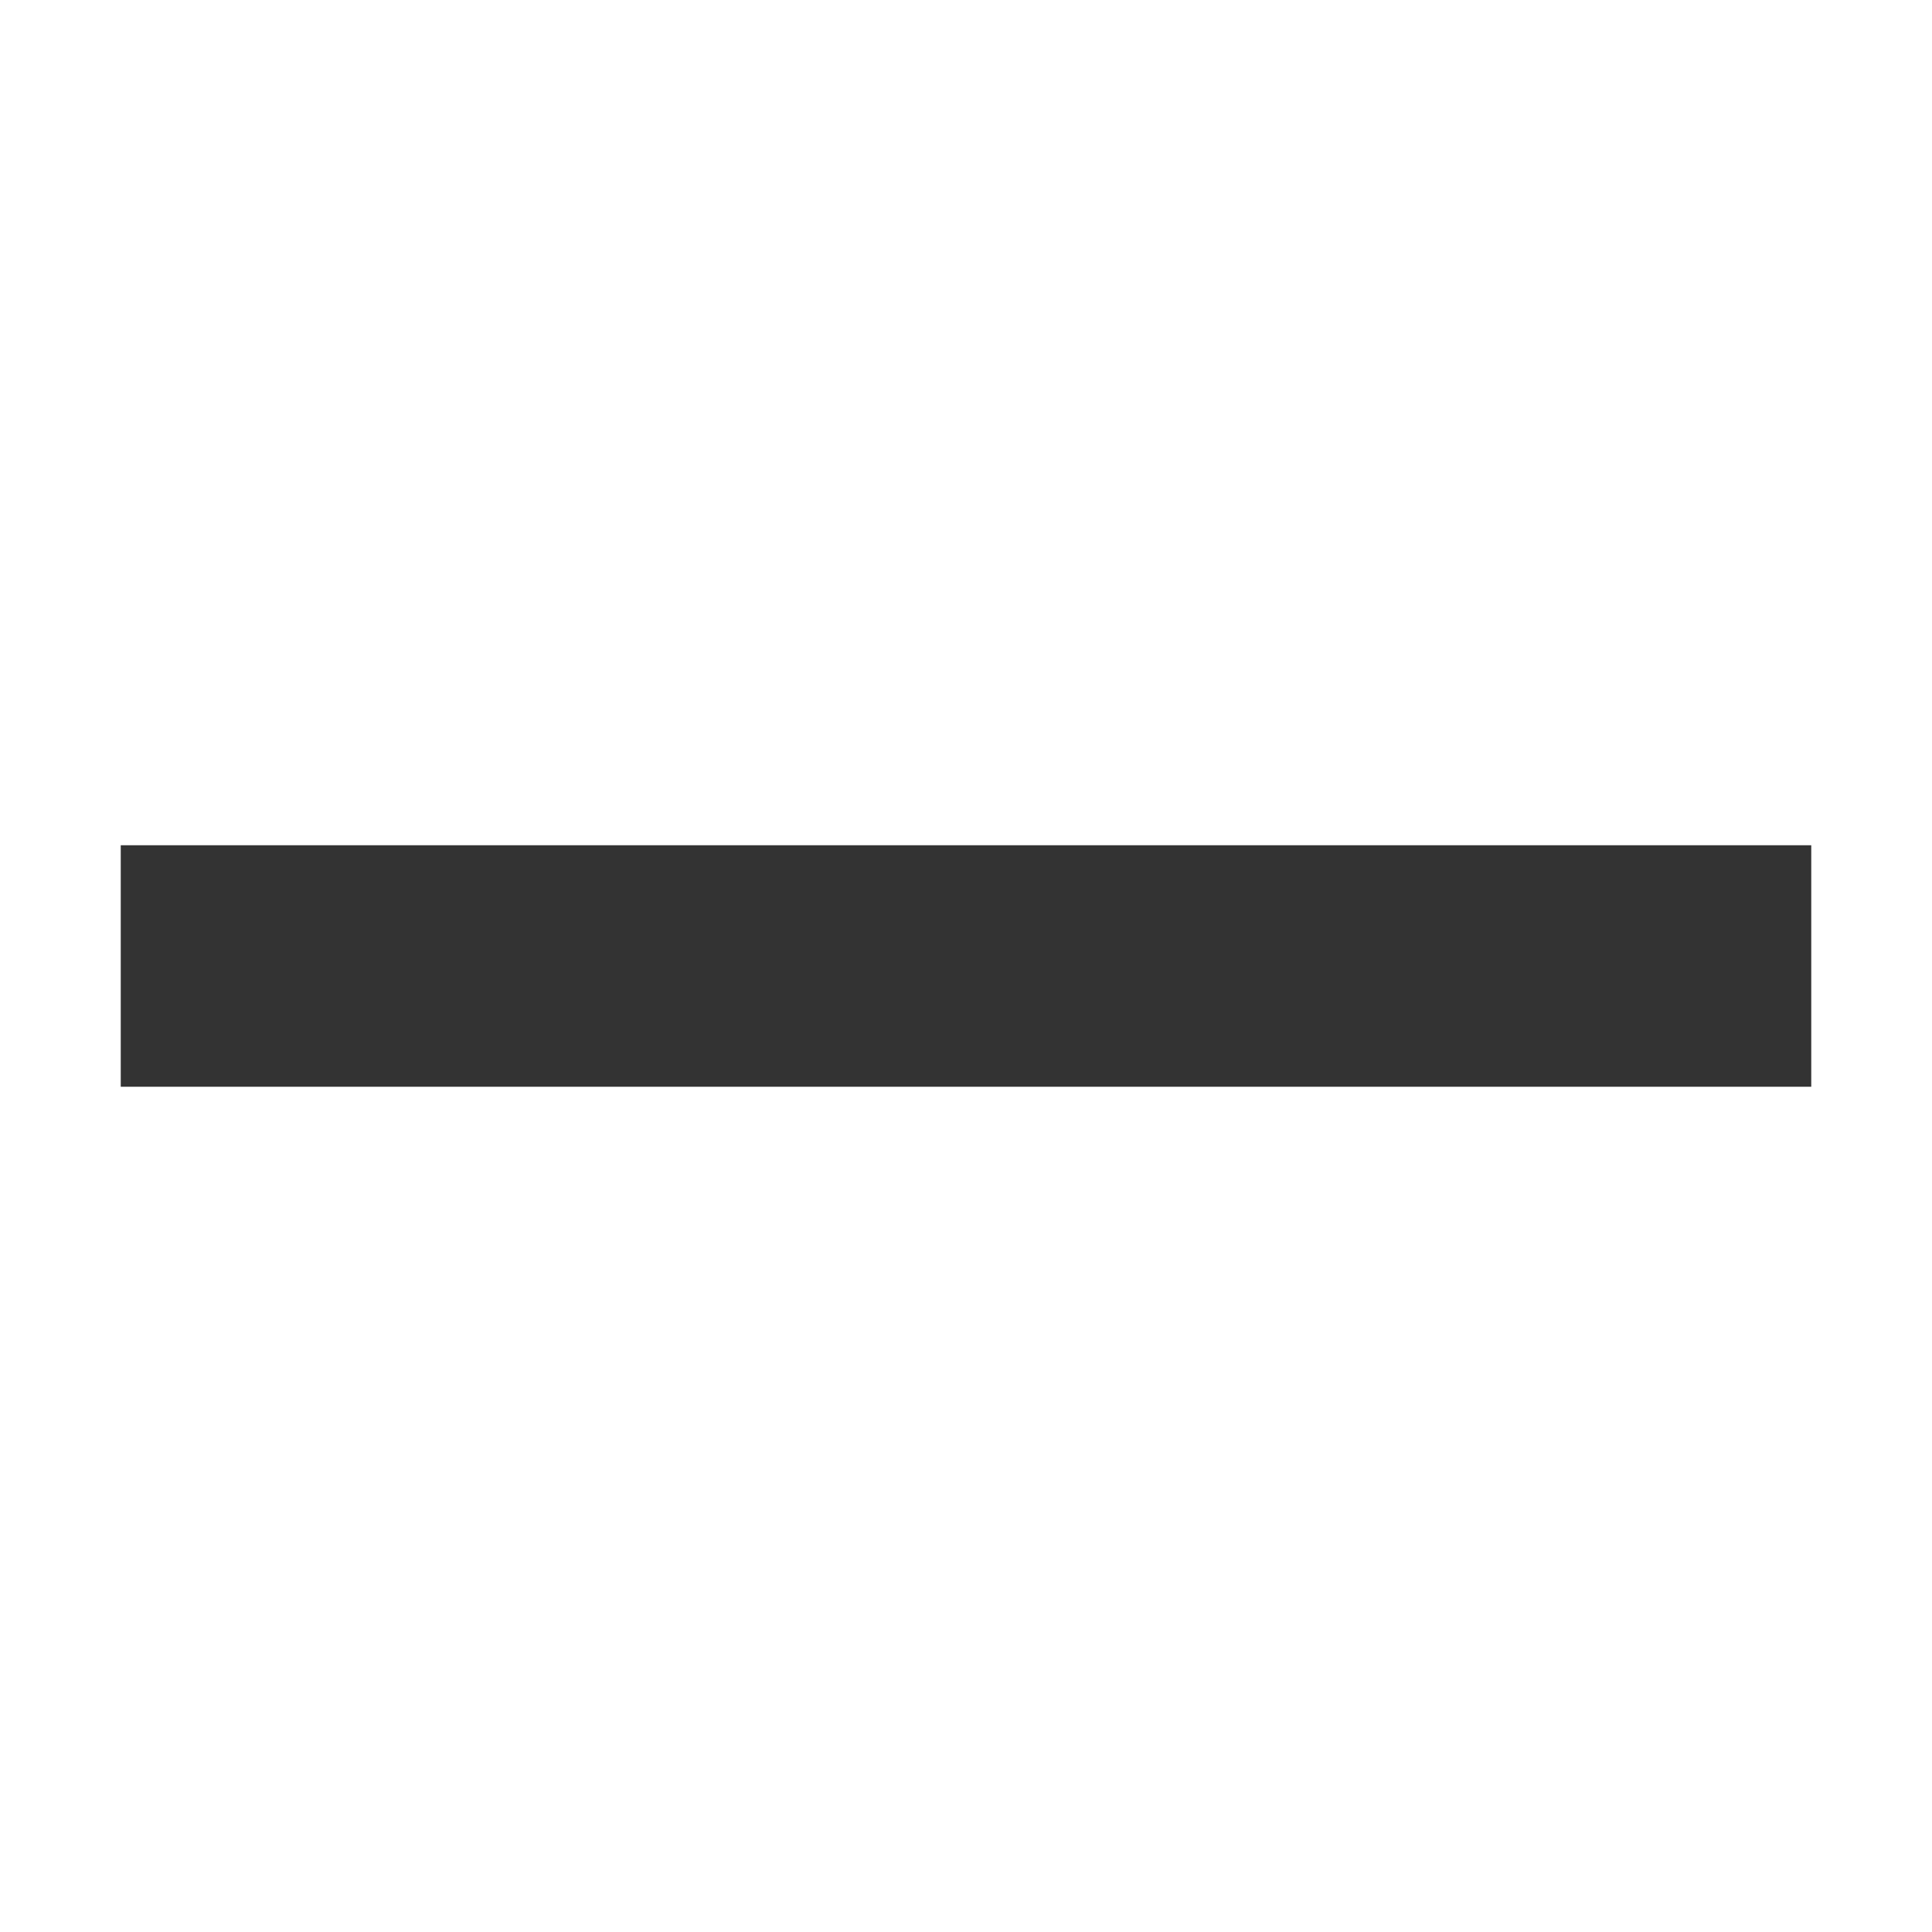
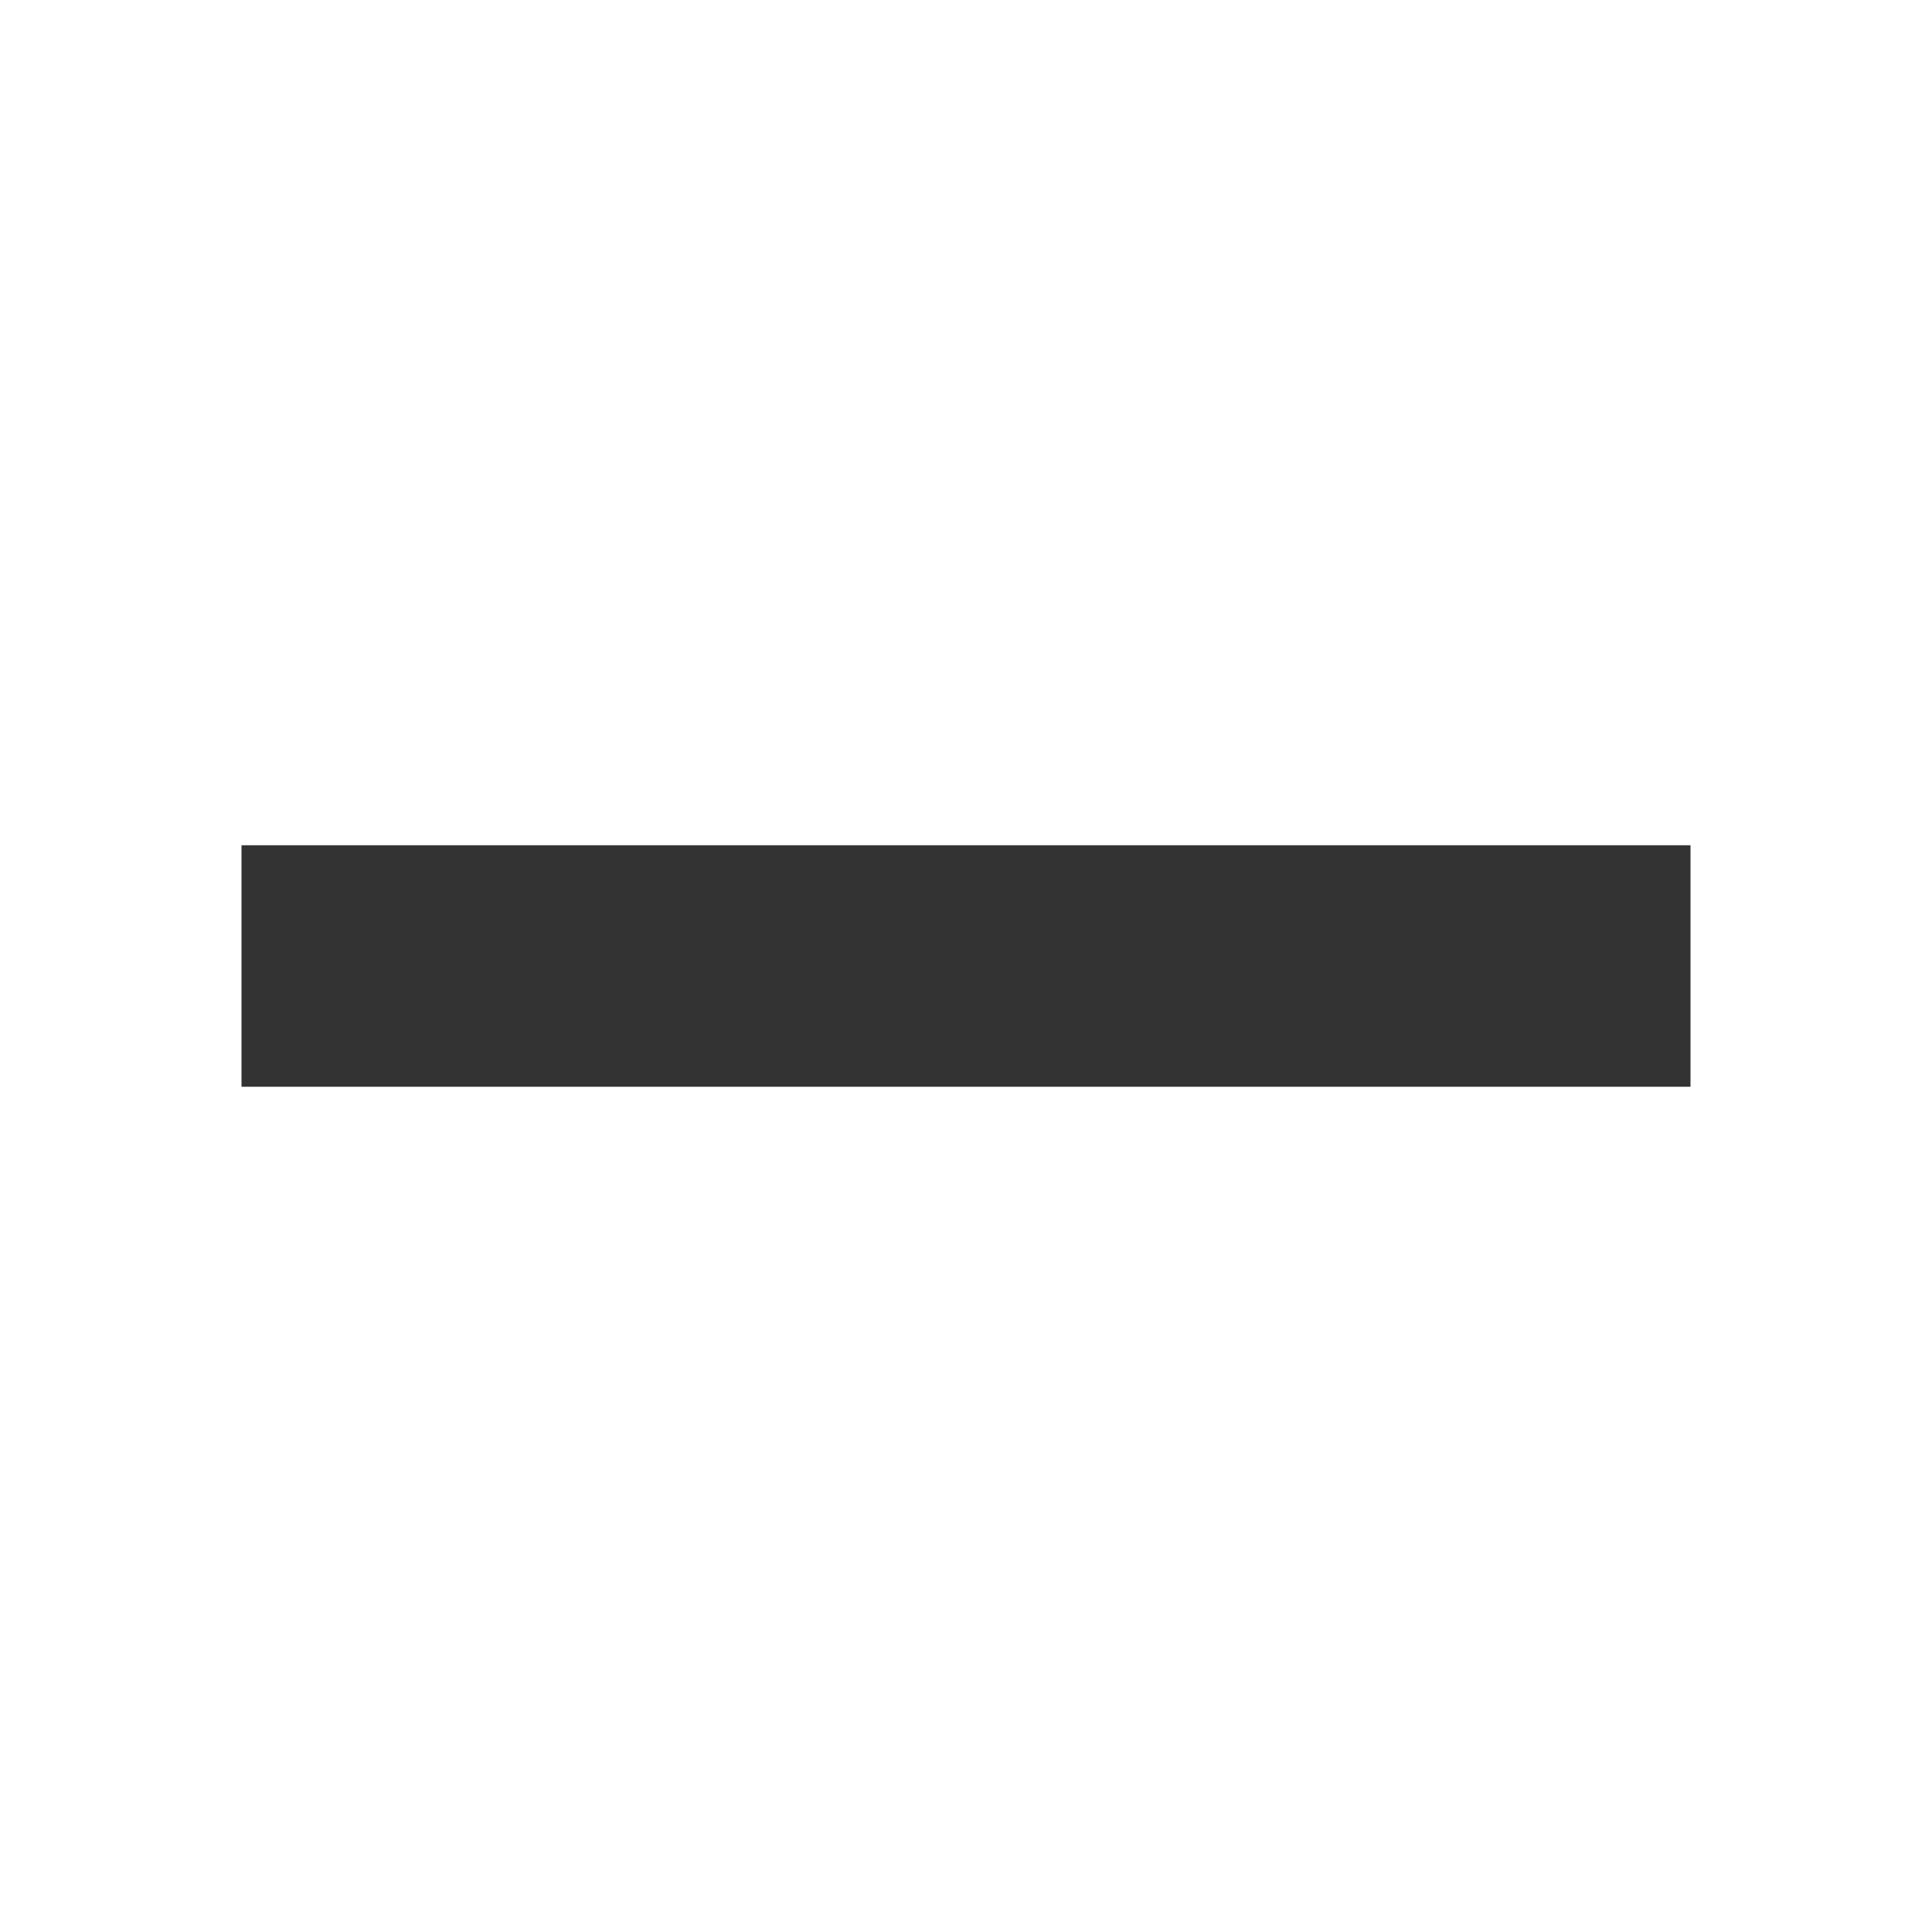
<svg xmlns="http://www.w3.org/2000/svg" xmlns:xlink="http://www.w3.org/1999/xlink" id="svg3275" height="16" width="16" version="1.0">
  <defs id="defs3277">
    <radialGradient id="radialGradient2469" gradientUnits="userSpaceOnUse" cy="4.625" cx="62.625" gradientTransform="matrix(2.1647,0,0,0.75294,-111.56,36.518)" r="10.625">
      <stop id="stop8840" offset="0" />
      <stop id="stop8842" style="stop-opacity:0" offset="1" />
    </radialGradient>
    <linearGradient id="linearGradient2452" y2="34.225" gradientUnits="userSpaceOnUse" x2="24.104" gradientTransform="matrix(1.8451,0,0,1.834,-20.057,-17.214)" y1="15.181" x1="24.104">
      <stop id="stop2266" style="stop-color:#d7e866" offset="0" />
      <stop id="stop2268" style="stop-color:#8cab2a" offset="1" />
    </linearGradient>
    <linearGradient id="linearGradient3269" y2="45" gradientUnits="userSpaceOnUse" x2="24" y1="5" x1="24">
      <stop id="stop3261" style="stop-color:#fff" offset="0" />
      <stop id="stop3263" style="stop-color:#fff;stop-opacity:0" offset="1" />
    </linearGradient>
    <radialGradient xlink:href="#linearGradient2499" id="radialGradient5966" gradientUnits="userSpaceOnUse" gradientTransform="matrix(1.226924,0,0,0.9913394,-14.52316,8.559101)" cx="64.808" cy="1019.362" fx="64.808" fy="991.862" r="61.016" />
    <linearGradient x1="63.397" y1="-12.489" gradientTransform="matrix(2.8014,0,0,2.8014,-142.25,43.835)" x2="63.397" gradientUnits="userSpaceOnUse" y2="5.468" id="linearGradient2499">
      <stop offset="0" style="stop-color:#ffffff;stop-opacity:0;" id="stop4875" />
      <stop id="stop3899" style="stop-color:#ffffff;stop-opacity:0;" offset="0.705" />
      <stop offset="1" style="stop-color:#ffffff;stop-opacity:1;" id="stop4877" />
    </linearGradient>
  </defs>
-   <path style="opacity:0.8;fill:#000000;fill-opacity:1;stroke:none" d="M 1,7 15,7 15,9 1,9 z" id="path2997" />
+   <path style="opacity:0.8;fill:#000000;fill-opacity:1;stroke:none" d="M 2,7 14,7 14,9 2,9 z" id="path2997" />
</svg>
